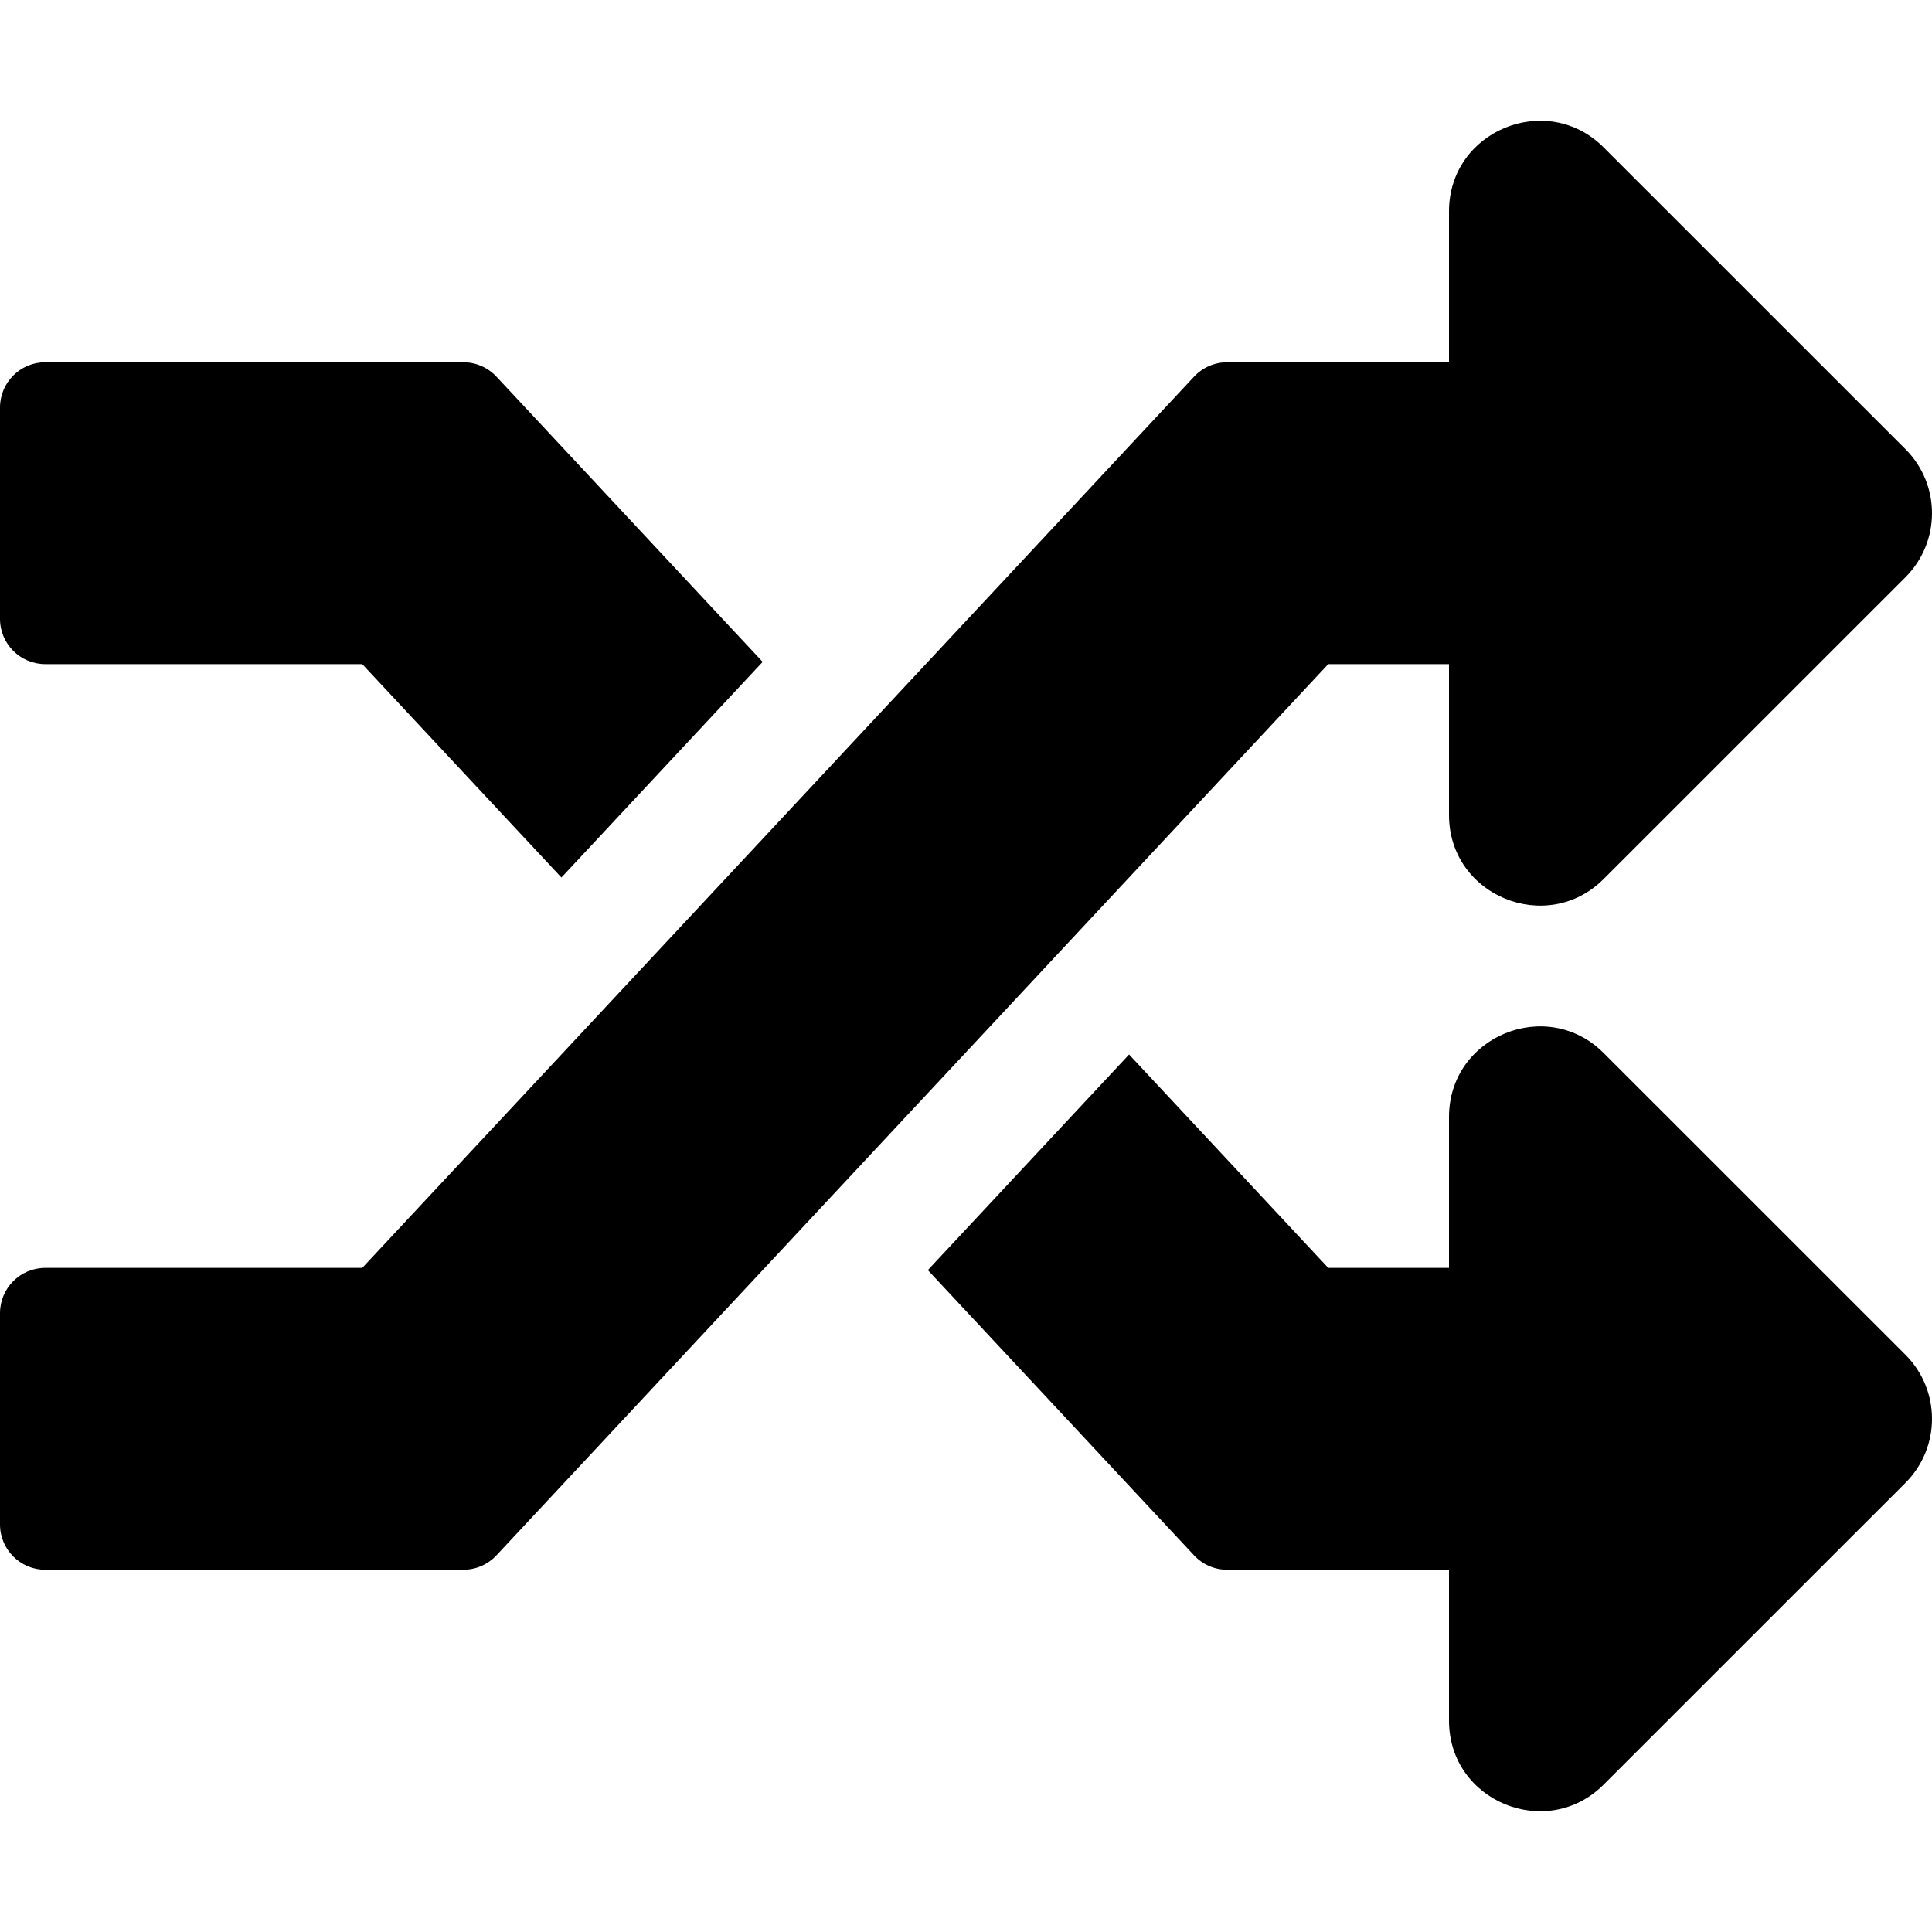
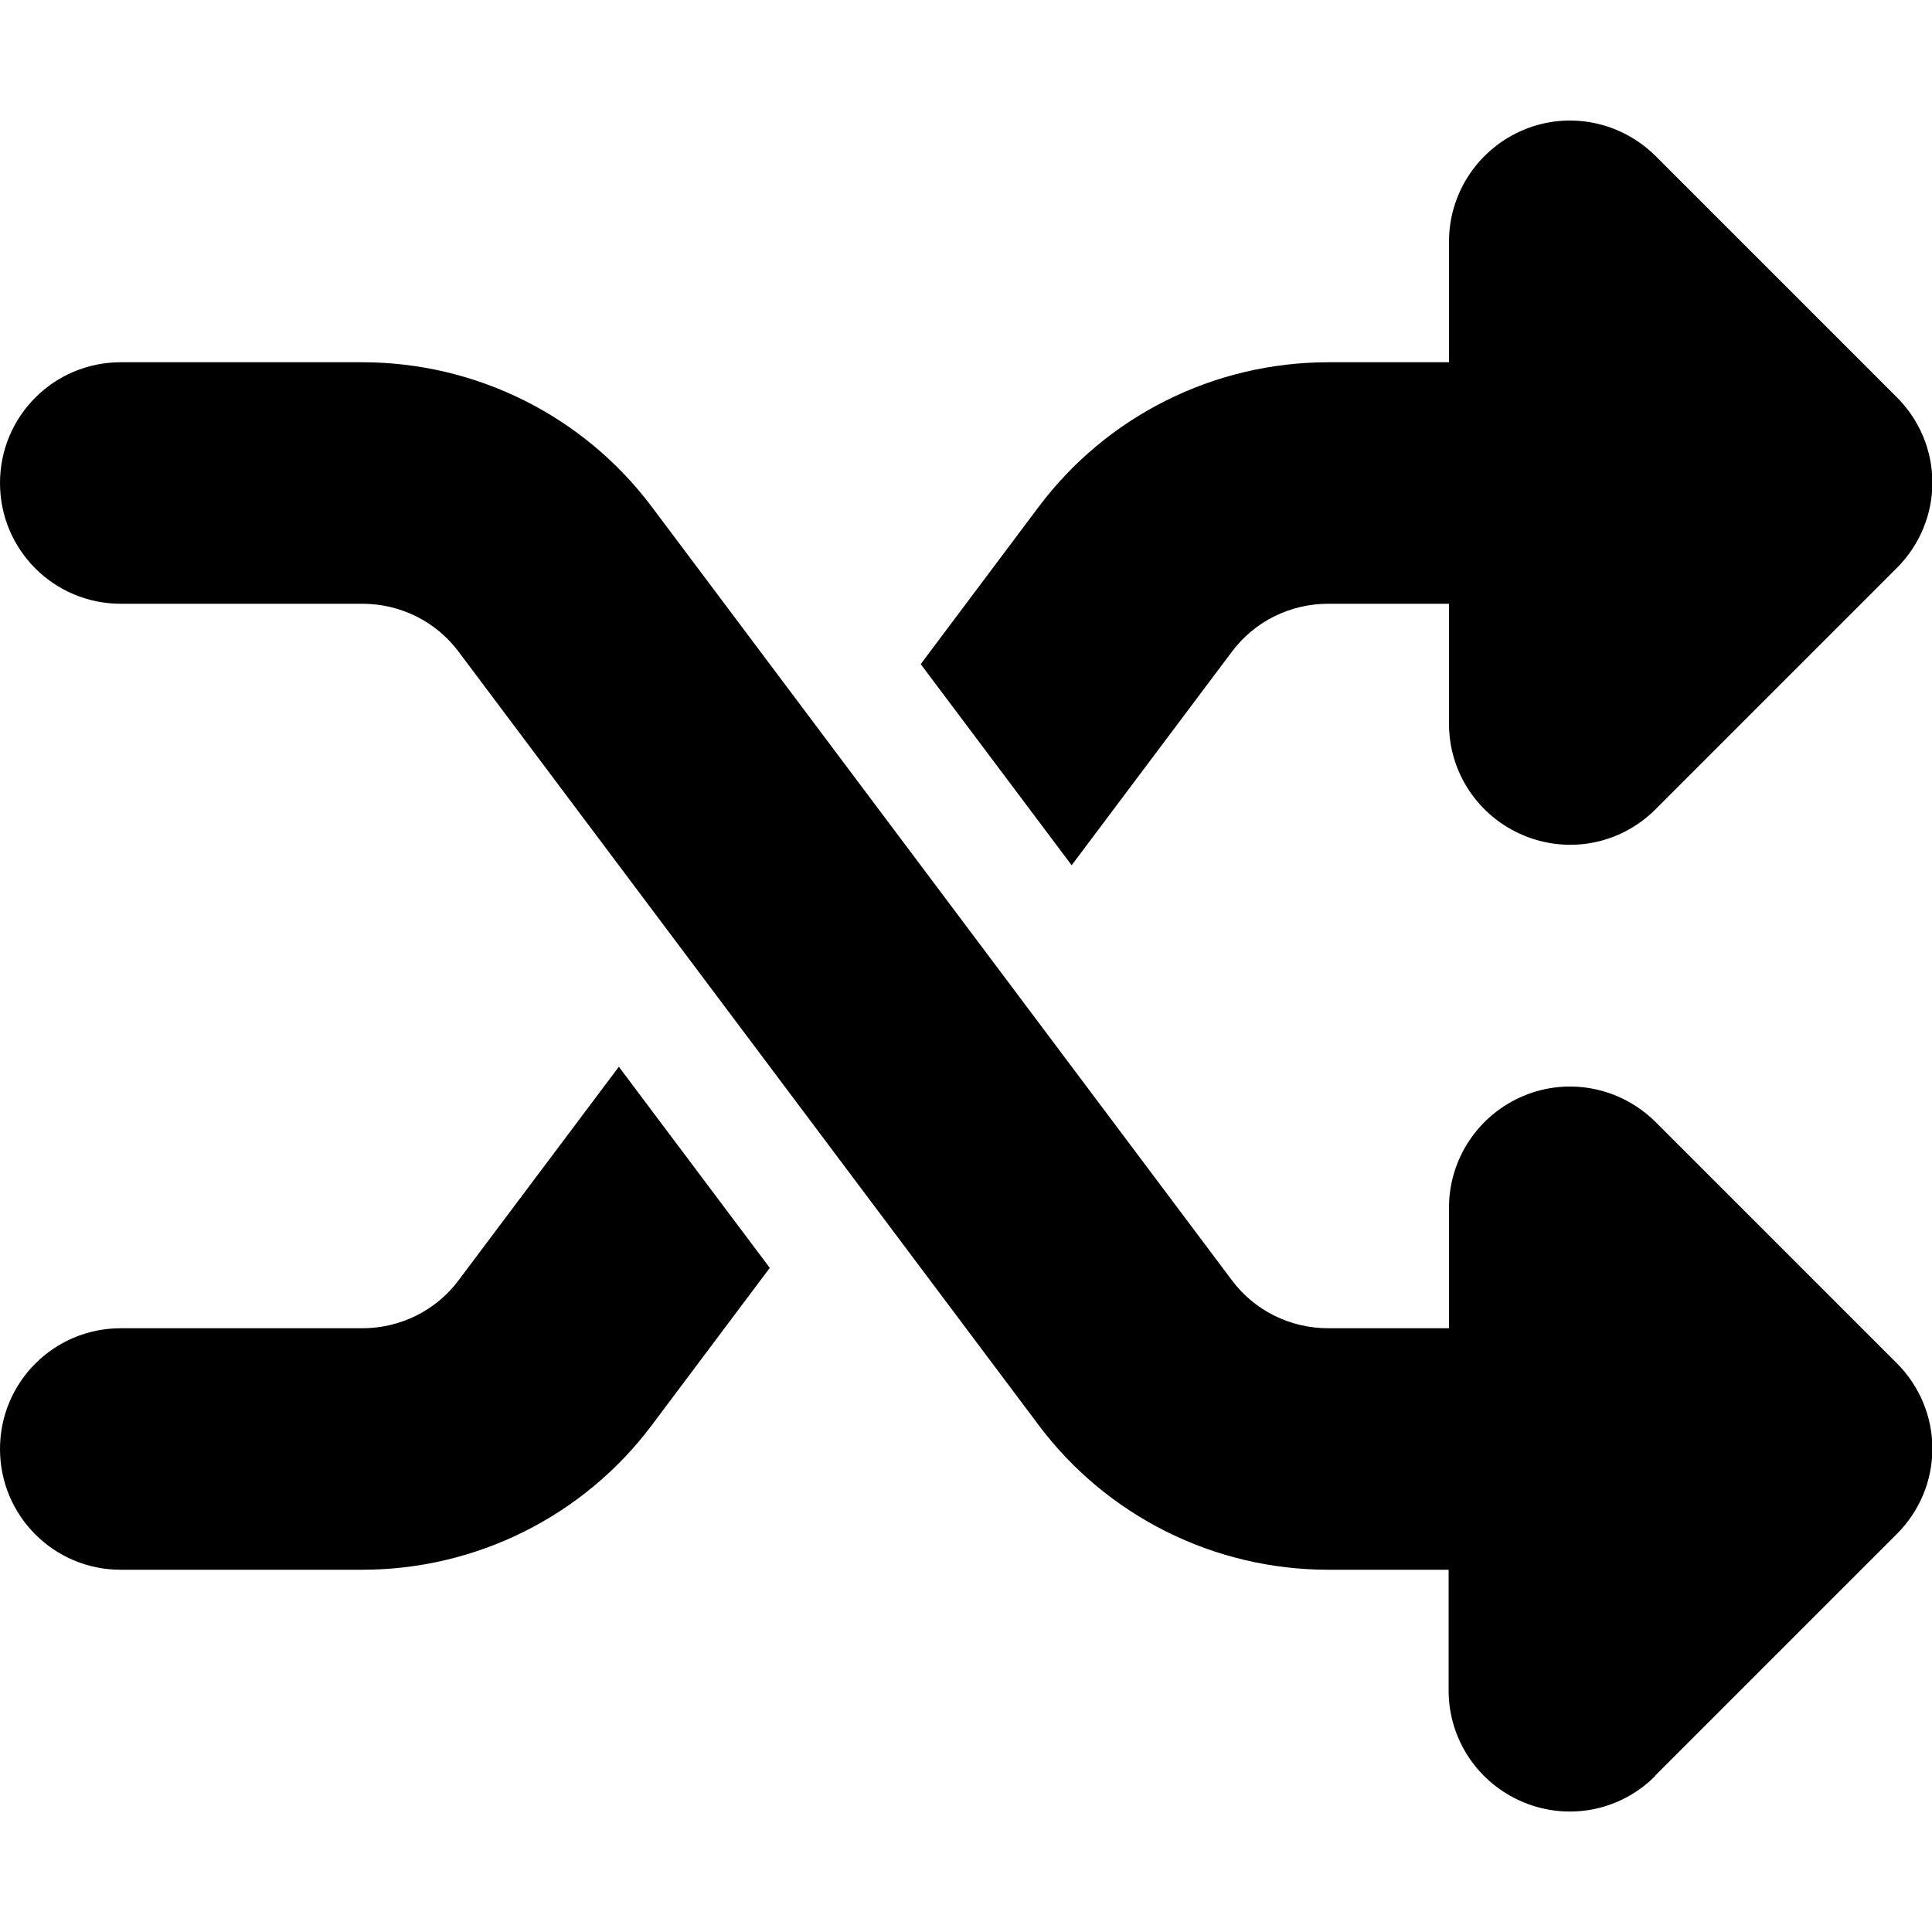
<svg xmlns="http://www.w3.org/2000/svg" viewBox="0 0 512 512">
-   <path d="M504.971 359.029c9.373 9.373 9.373 24.569 0 33.941l-80 79.984c-15.01 15.01-40.971 4.49-40.971-16.971V416h-58.785a12.004 12.004 0 0 1-8.773-3.812l-70.556-75.596 53.333-57.143L352 336h32v-39.981c0-21.438 25.943-31.998 40.971-16.971l80 79.981zM12 176h84l52.781 56.551 53.333-57.143-70.556-75.596A11.999 11.999 0 0 0 122.785 96H12c-6.627 0-12 5.373-12 12v56c0 6.627 5.373 12 12 12zm372 0v39.984c0 21.46 25.961 31.98 40.971 16.971l80-79.984c9.373-9.373 9.373-24.569 0-33.941l-80-79.981C409.943 24.021 384 34.582 384 56.019V96h-58.785a12.004 12.004 0 0 0-8.773 3.812L96 336H12c-6.627 0-12 5.373-12 12v56c0 6.627 5.373 12 12 12h110.785c3.326 0 6.503-1.381 8.773-3.812L352 176h32z" />
+   <path d="M403.8 34.4c12-5 25.7-2.2 34.9 6.9l64 64c6 6 9.4 14.1 9.4 22.6s-3.4 16.6-9.4 22.6l-64 64c-9.2 9.2-22.9 11.9-34.9 6.9s-19.8-16.6-19.8-29.6V160H352c-10.1 0-19.6 4.7-25.6 12.8L284 229.3 244 176l31.2-41.6C293.3 110.2 321.8 96 352 96h32V64c0-12.9 7.8-24.6 19.8-29.6zM164 282.7L204 336l-31.2 41.6C154.7 401.8 126.2 416 96 416H32c-17.7 0-32-14.3-32-32s14.3-32 32-32H96c10.1 0 19.6-4.7 25.6-12.8L164 282.7zm274.6 188c-9.2 9.2-22.9 11.9-34.9 6.9s-19.8-16.6-19.8-29.6V416H352c-30.2 0-58.7-14.2-76.8-38.4L121.6 172.8c-6-8.1-15.5-12.8-25.6-12.8H32c-17.7 0-32-14.3-32-32s14.3-32 32-32H96c30.2 0 58.7 14.2 76.8 38.4L326.4 339.2c6 8.1 15.5 12.8 25.6 12.8h32V320c0-12.9 7.8-24.6 19.8-29.6s25.7-2.2 34.9 6.9l64 64c6 6 9.4 14.1 9.4 22.6s-3.4 16.6-9.4 22.6l-64 64z" />
</svg>
